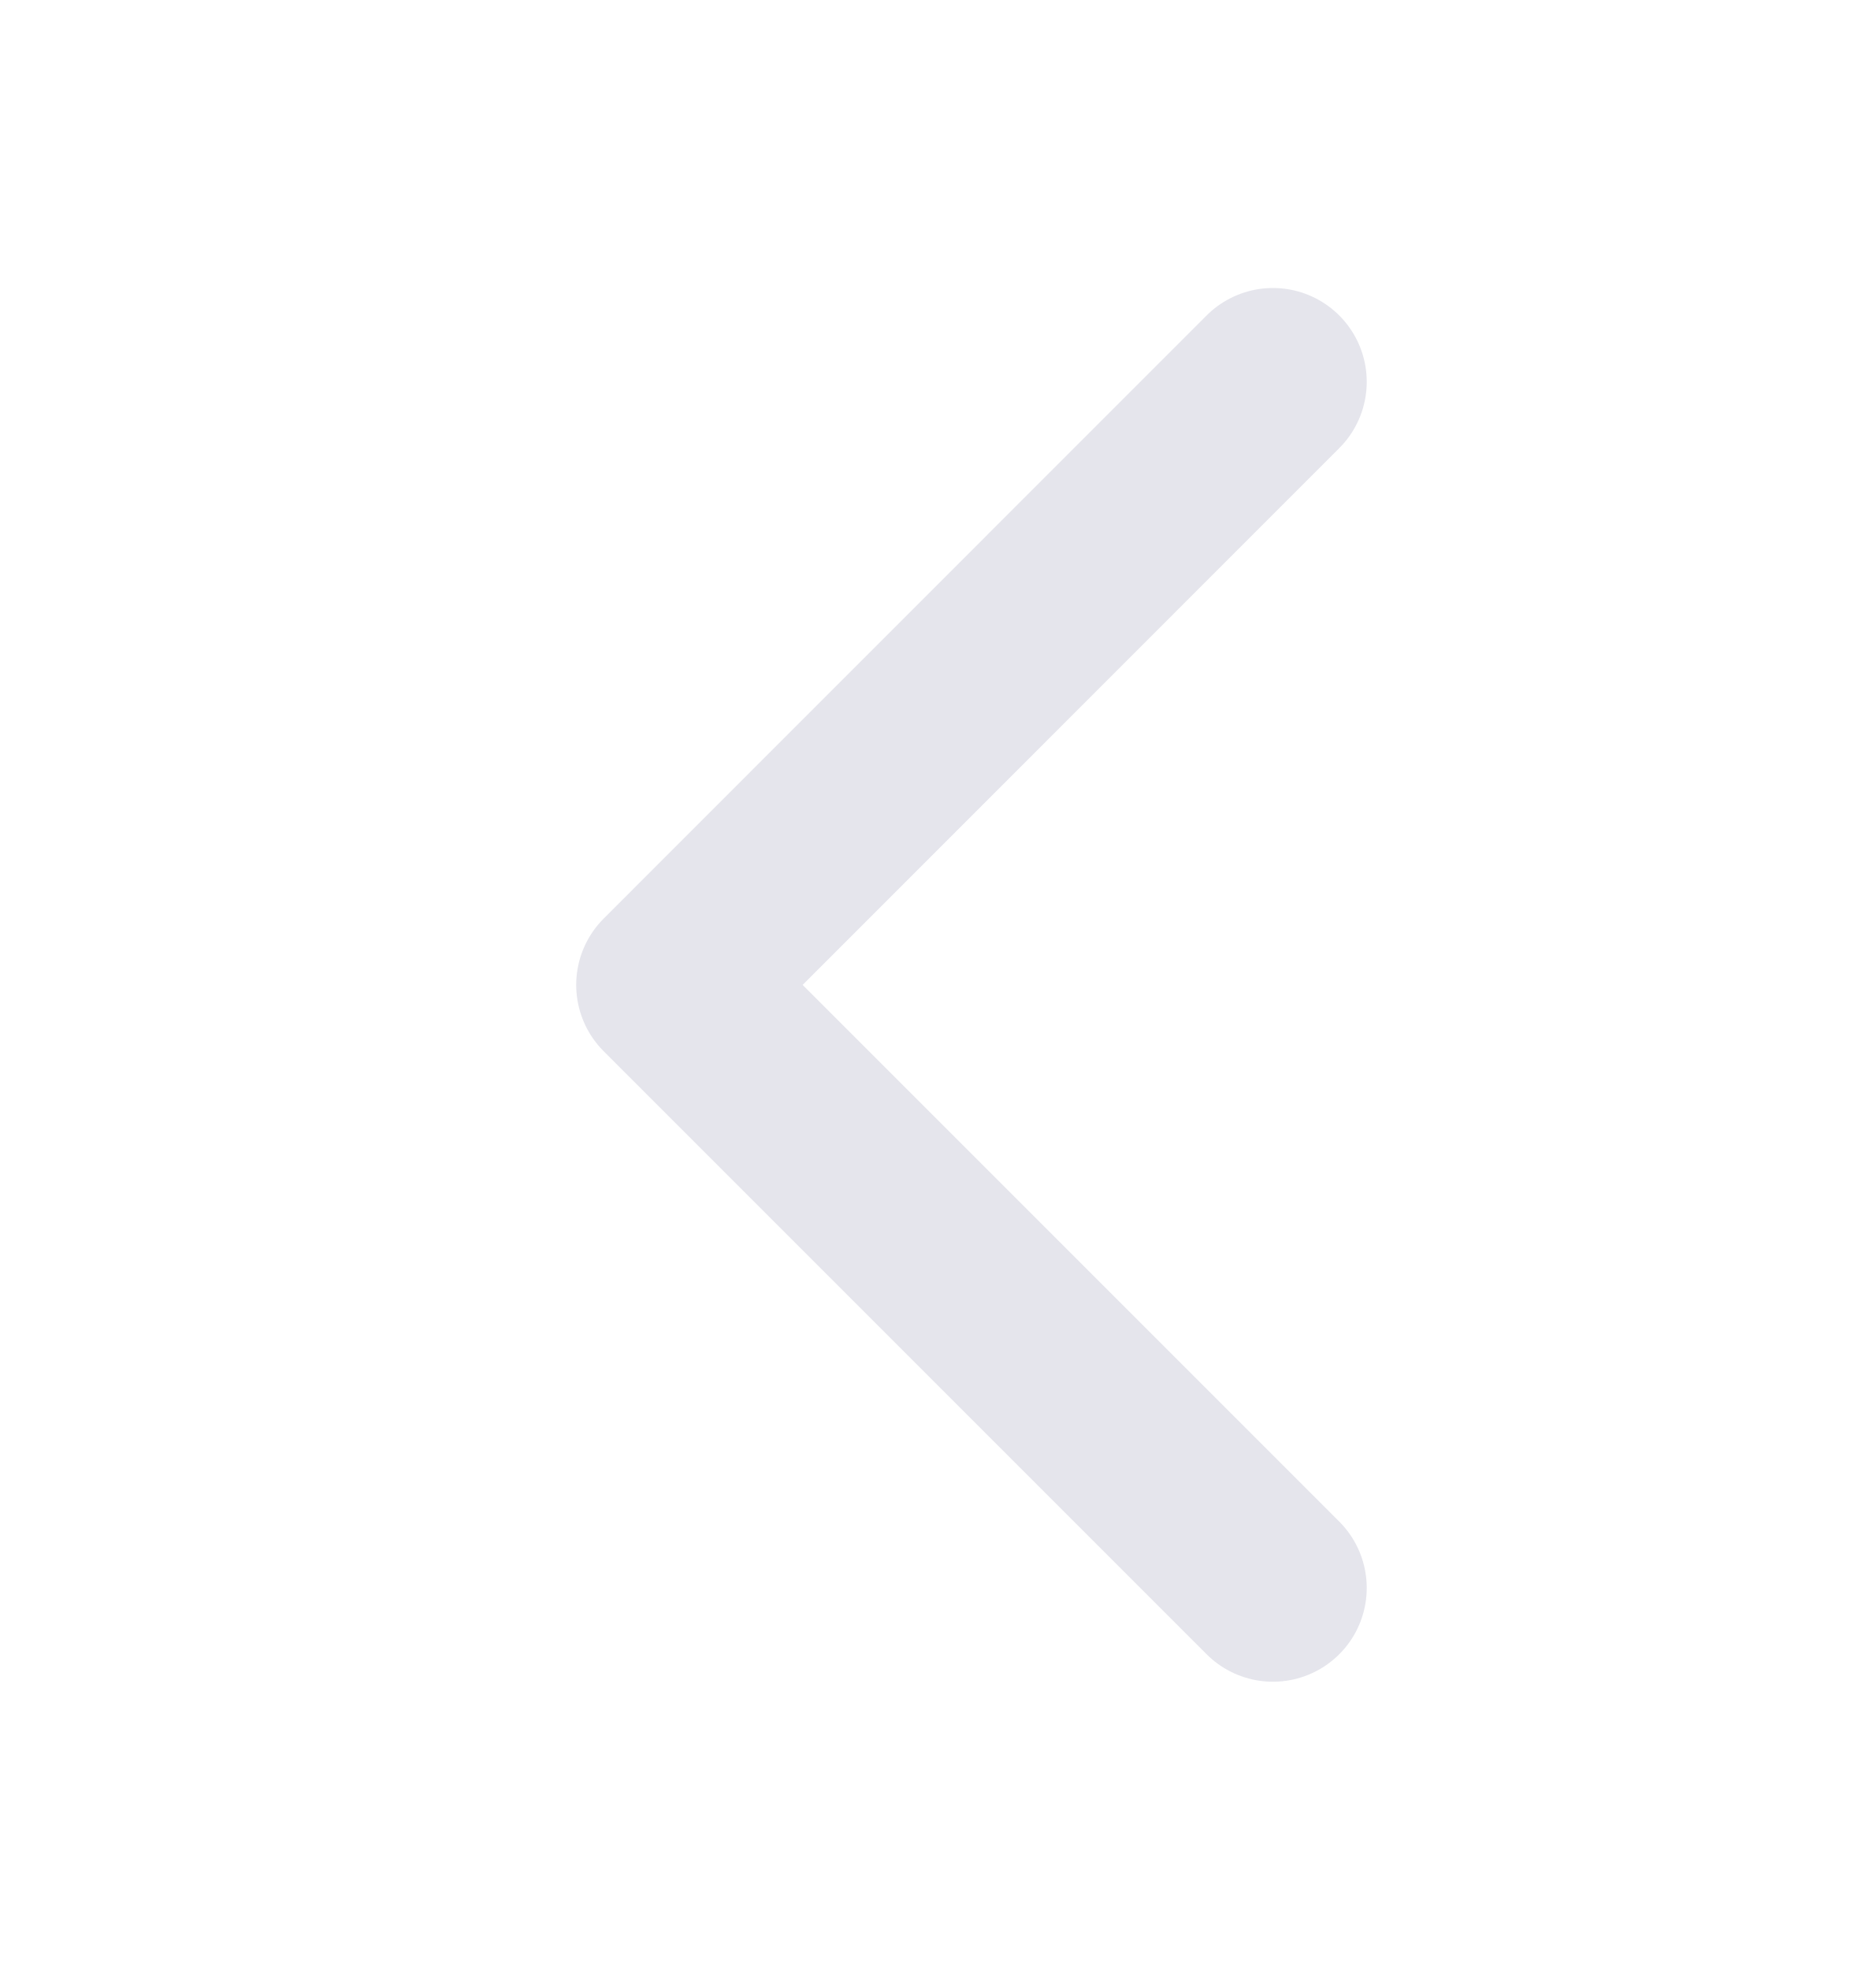
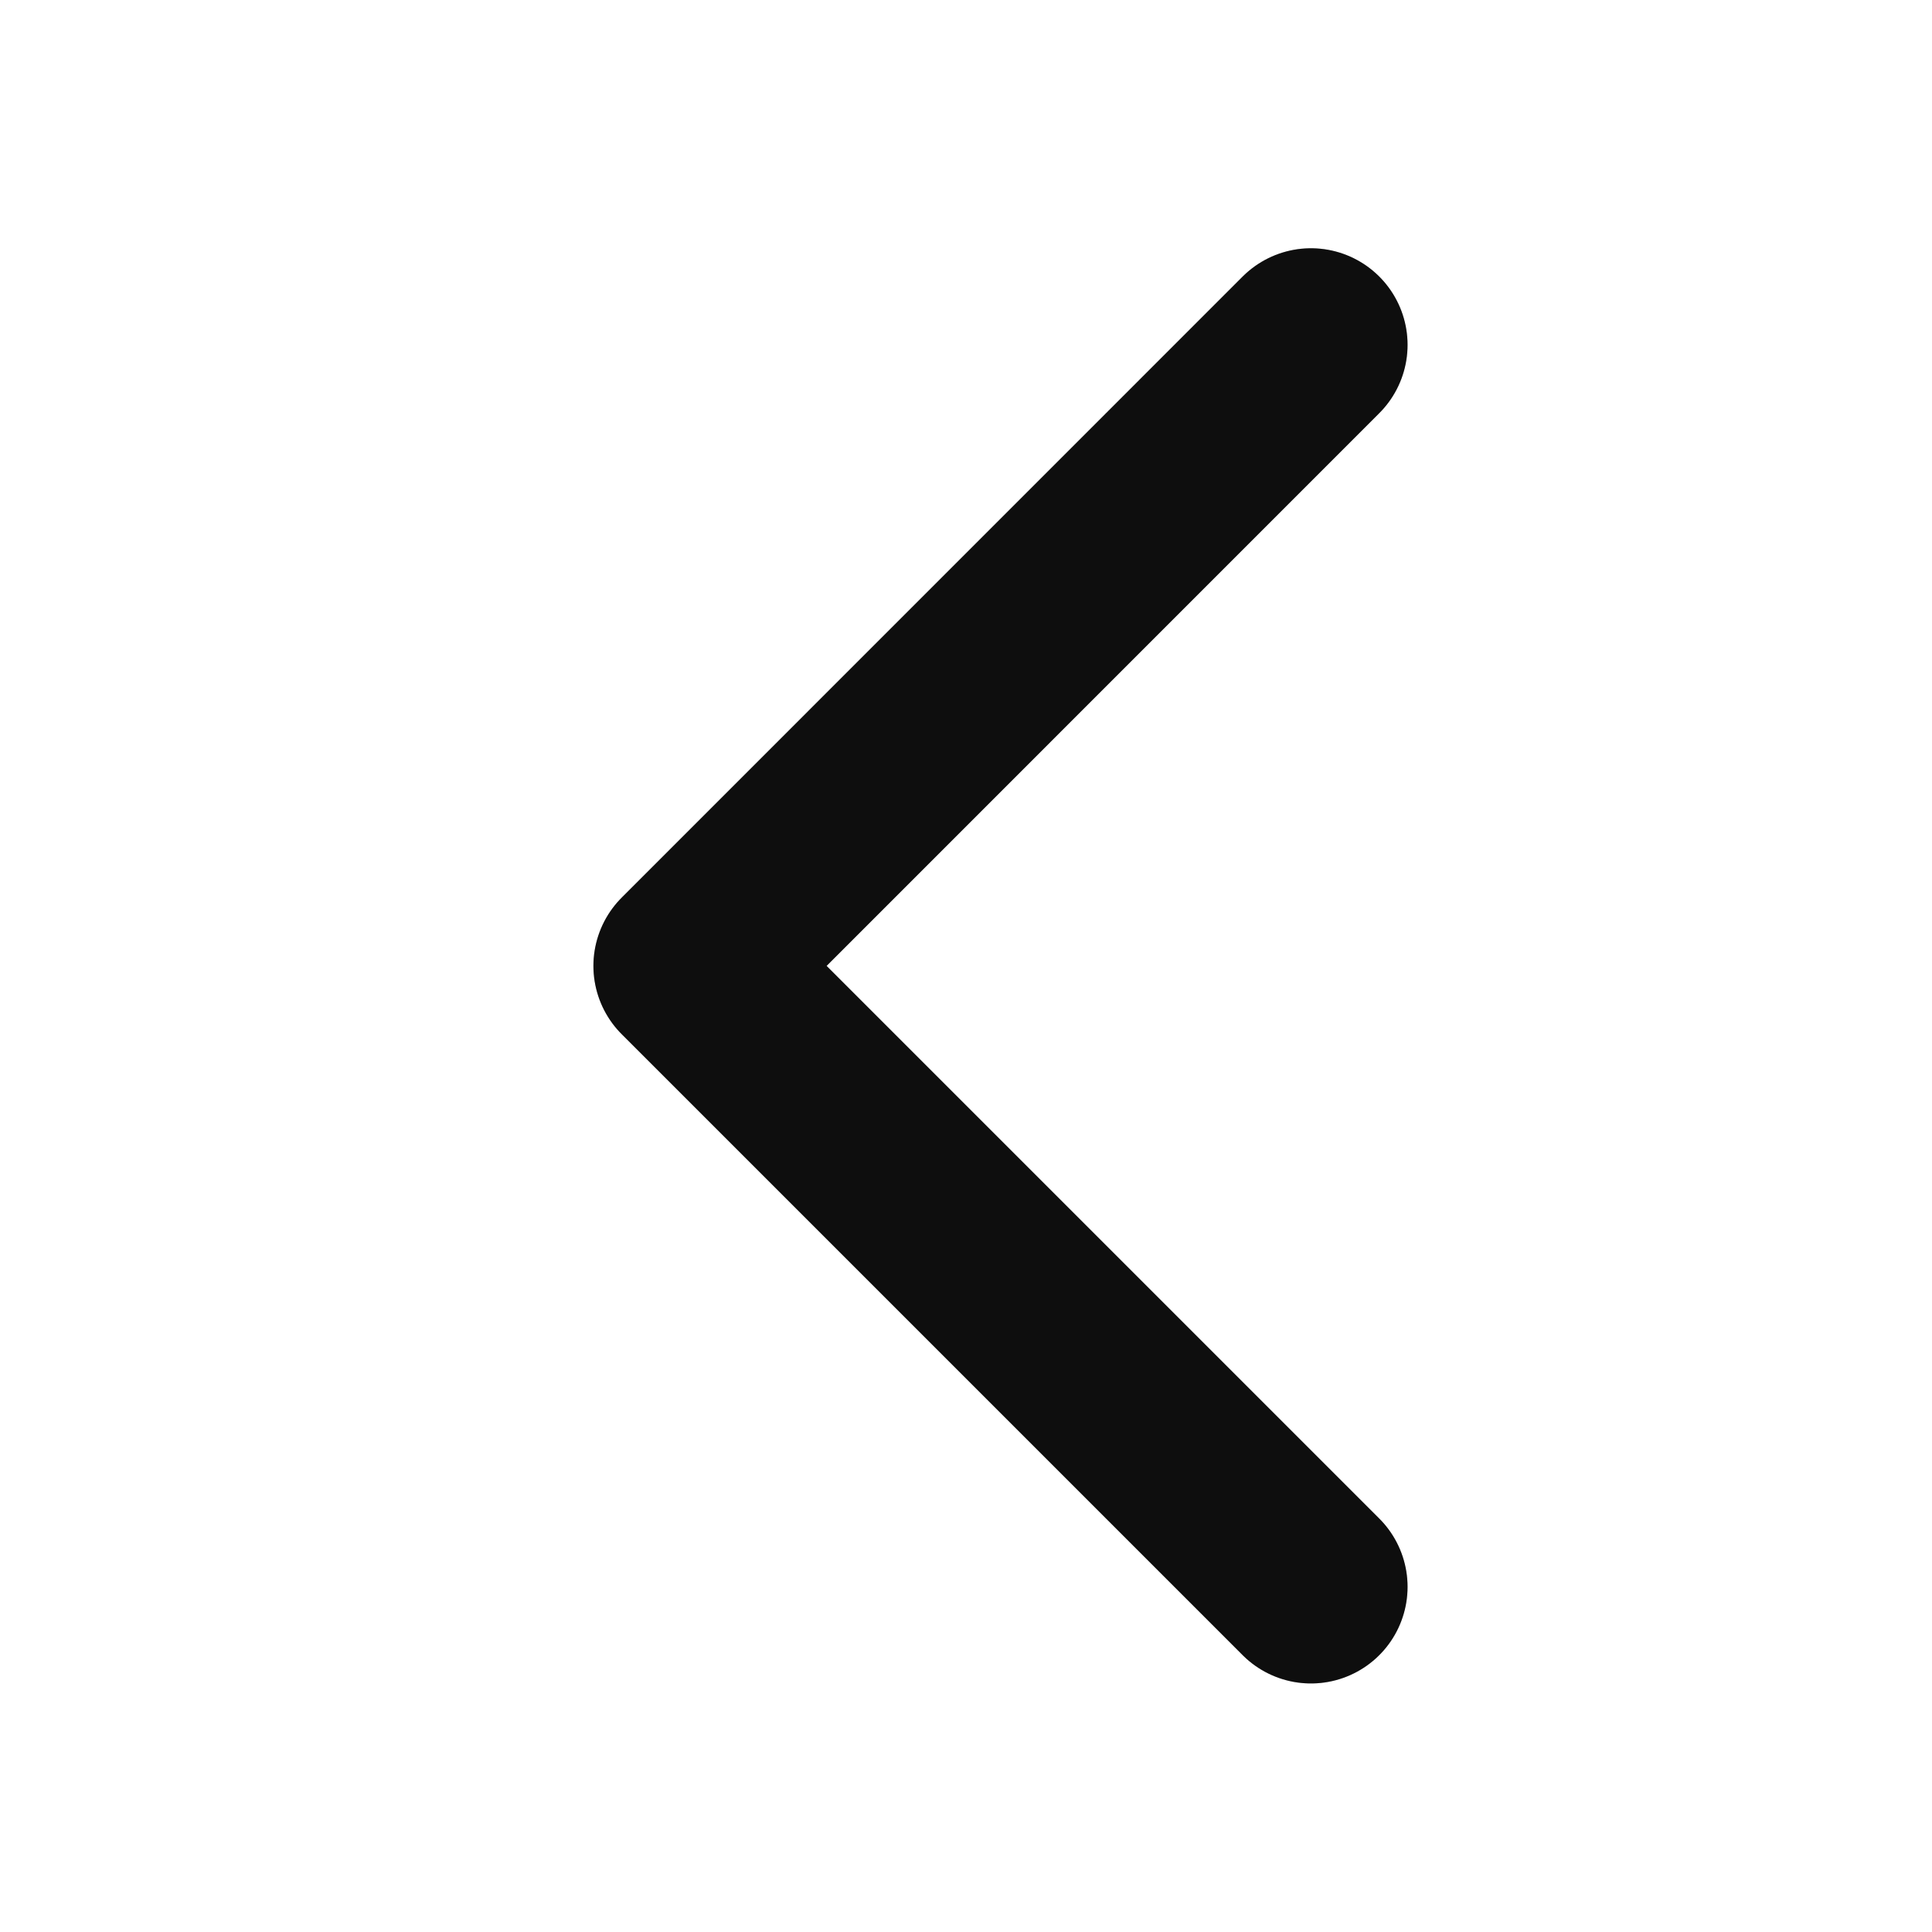
- <svg xmlns="http://www.w3.org/2000/svg" width="20" height="21" viewBox="0 0 20 21" fill="none">
-   <g id="Group 35412">
-     <path id="Path 13013" d="M13.571 4.07L7.143 10.499L13.571 16.927" stroke="#E5E5EC" stroke-width="2" stroke-linecap="round" stroke-linejoin="round" />
+ <svg xmlns="http://www.w3.org/2000/svg" width="20" height="20" viewBox="0 0 20 20" fill="none">
+   <g id="Group 35414">
+     <g id="Path 13013">
+       <path d="M13.571 3.57L7.143 9.999L13.571 16.427" stroke="#111111" stroke-width="2" stroke-linecap="round" stroke-linejoin="round" />
+       <path d="M13.571 3.57L7.143 9.999L13.571 16.427" stroke="black" stroke-opacity="0.2" stroke-width="2" stroke-linecap="round" stroke-linejoin="round" />
+     </g>
  </g>
</svg>
